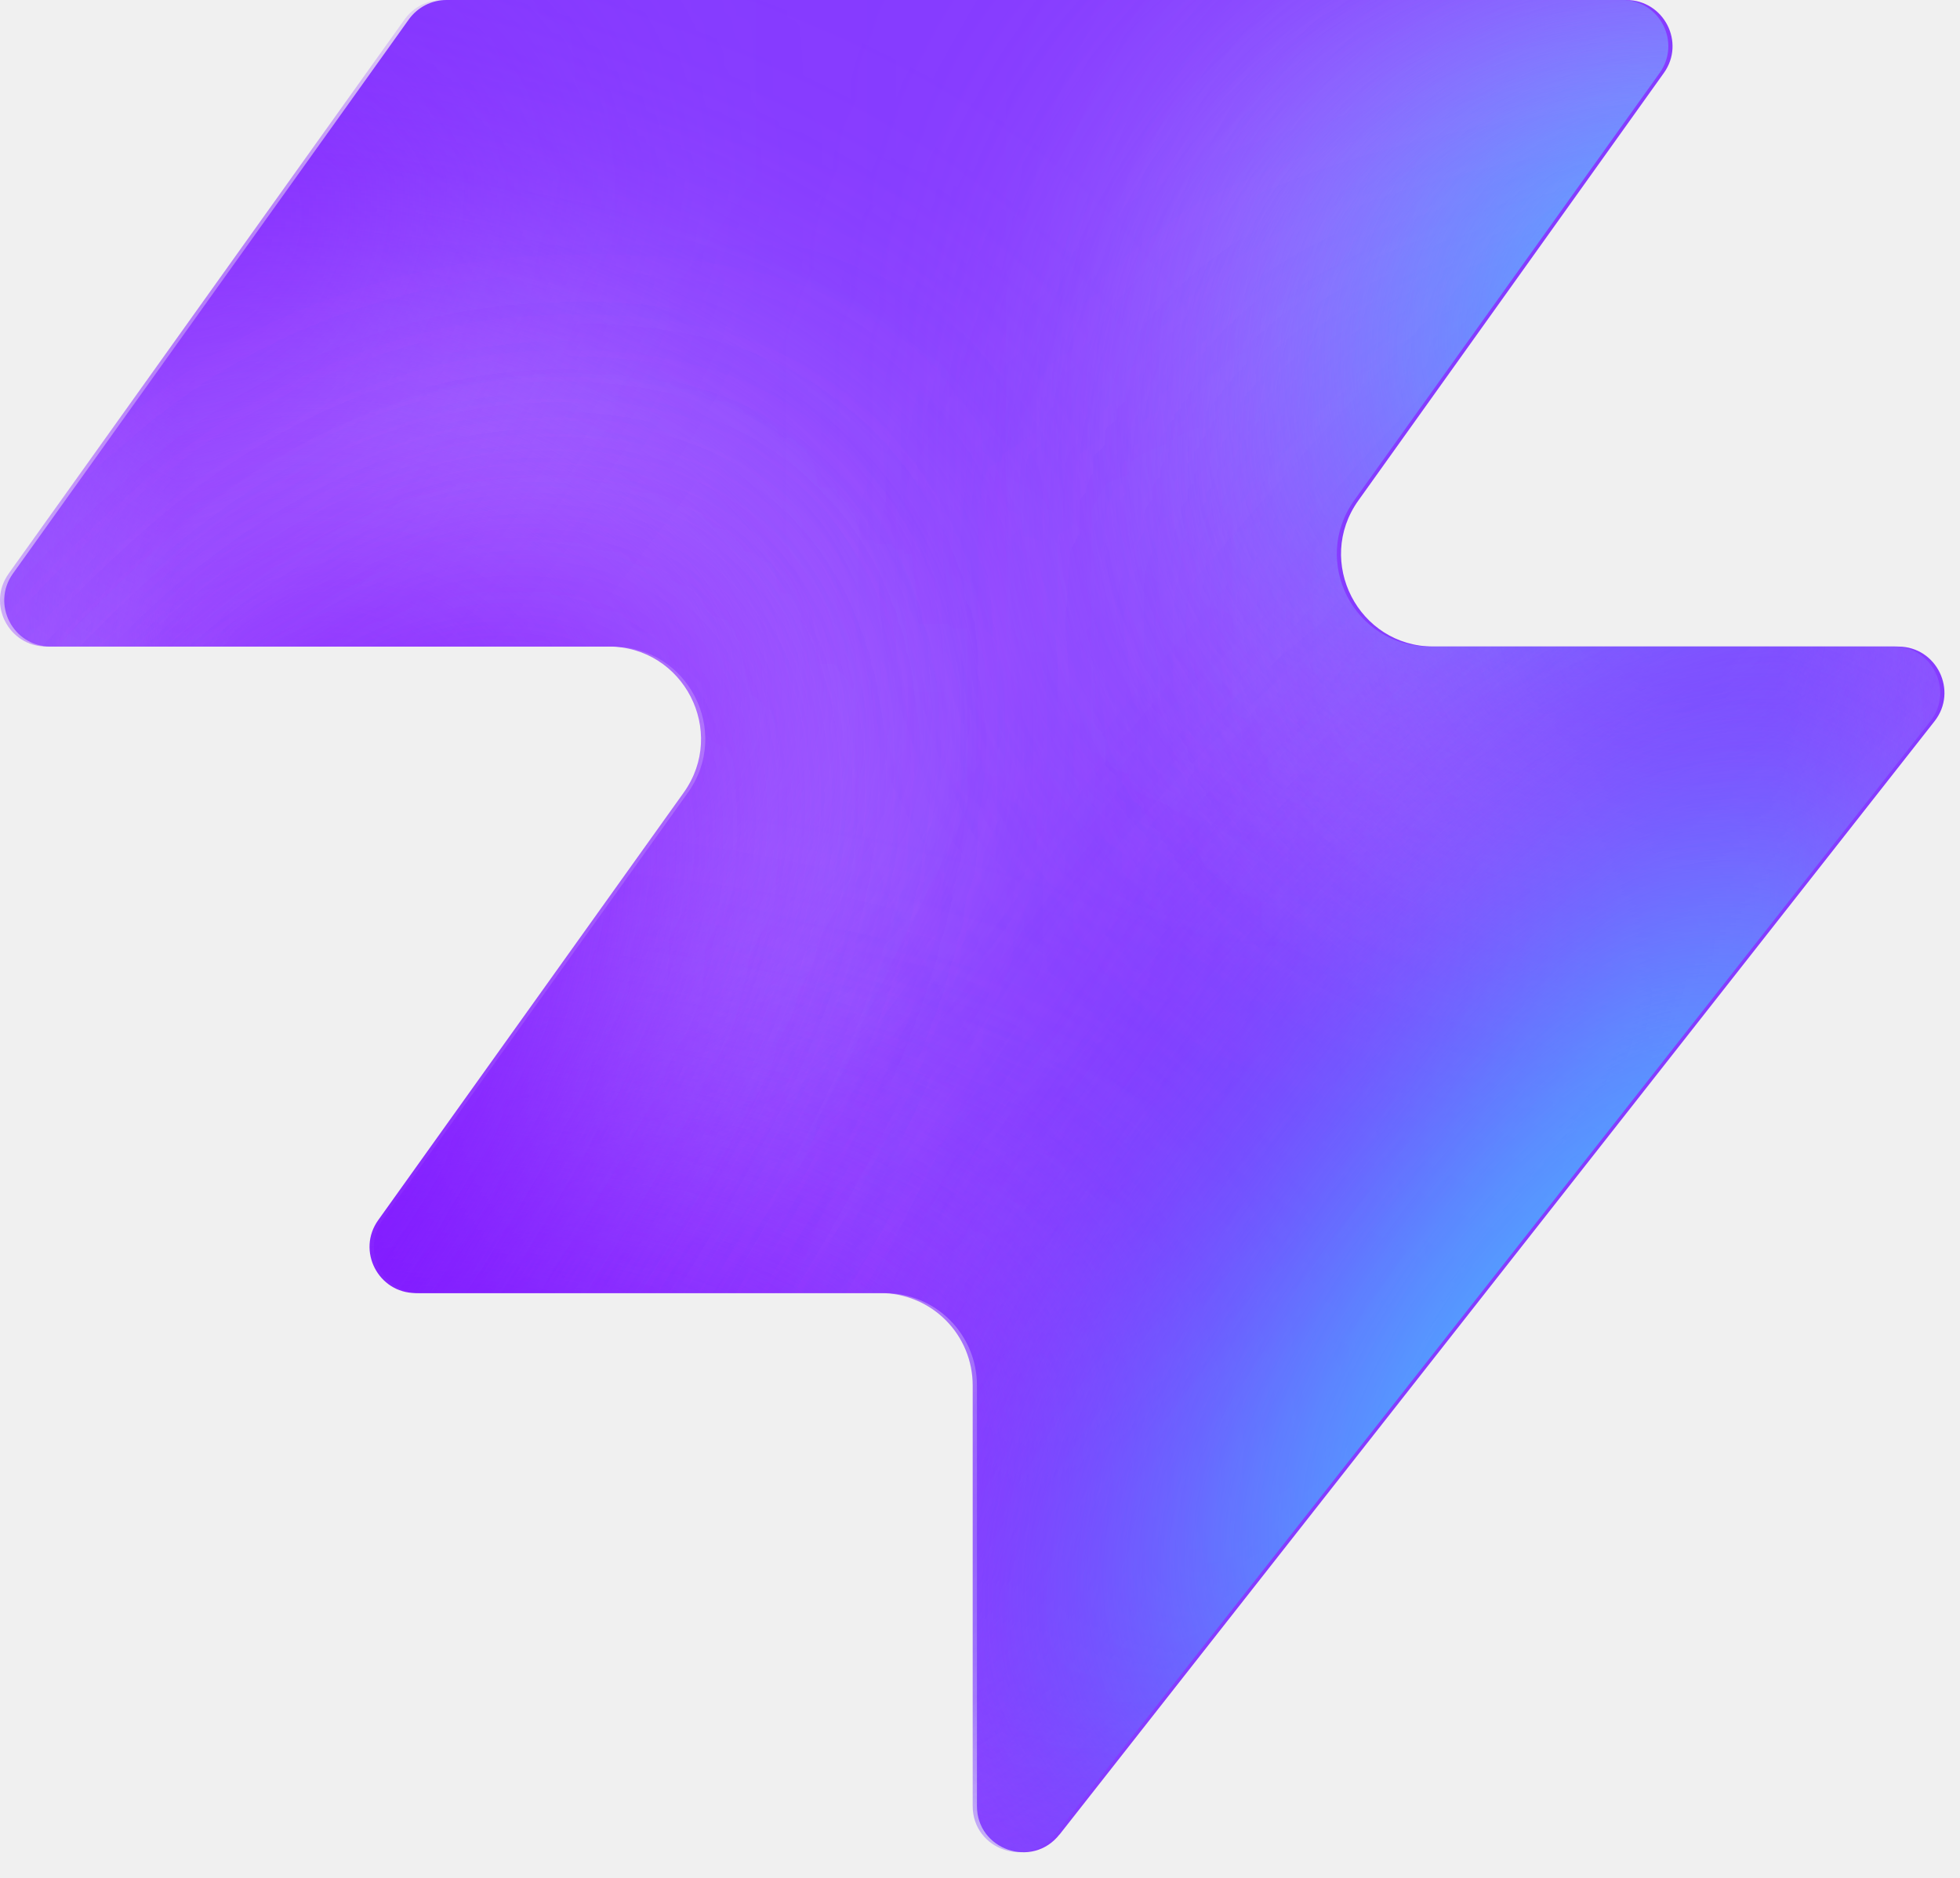
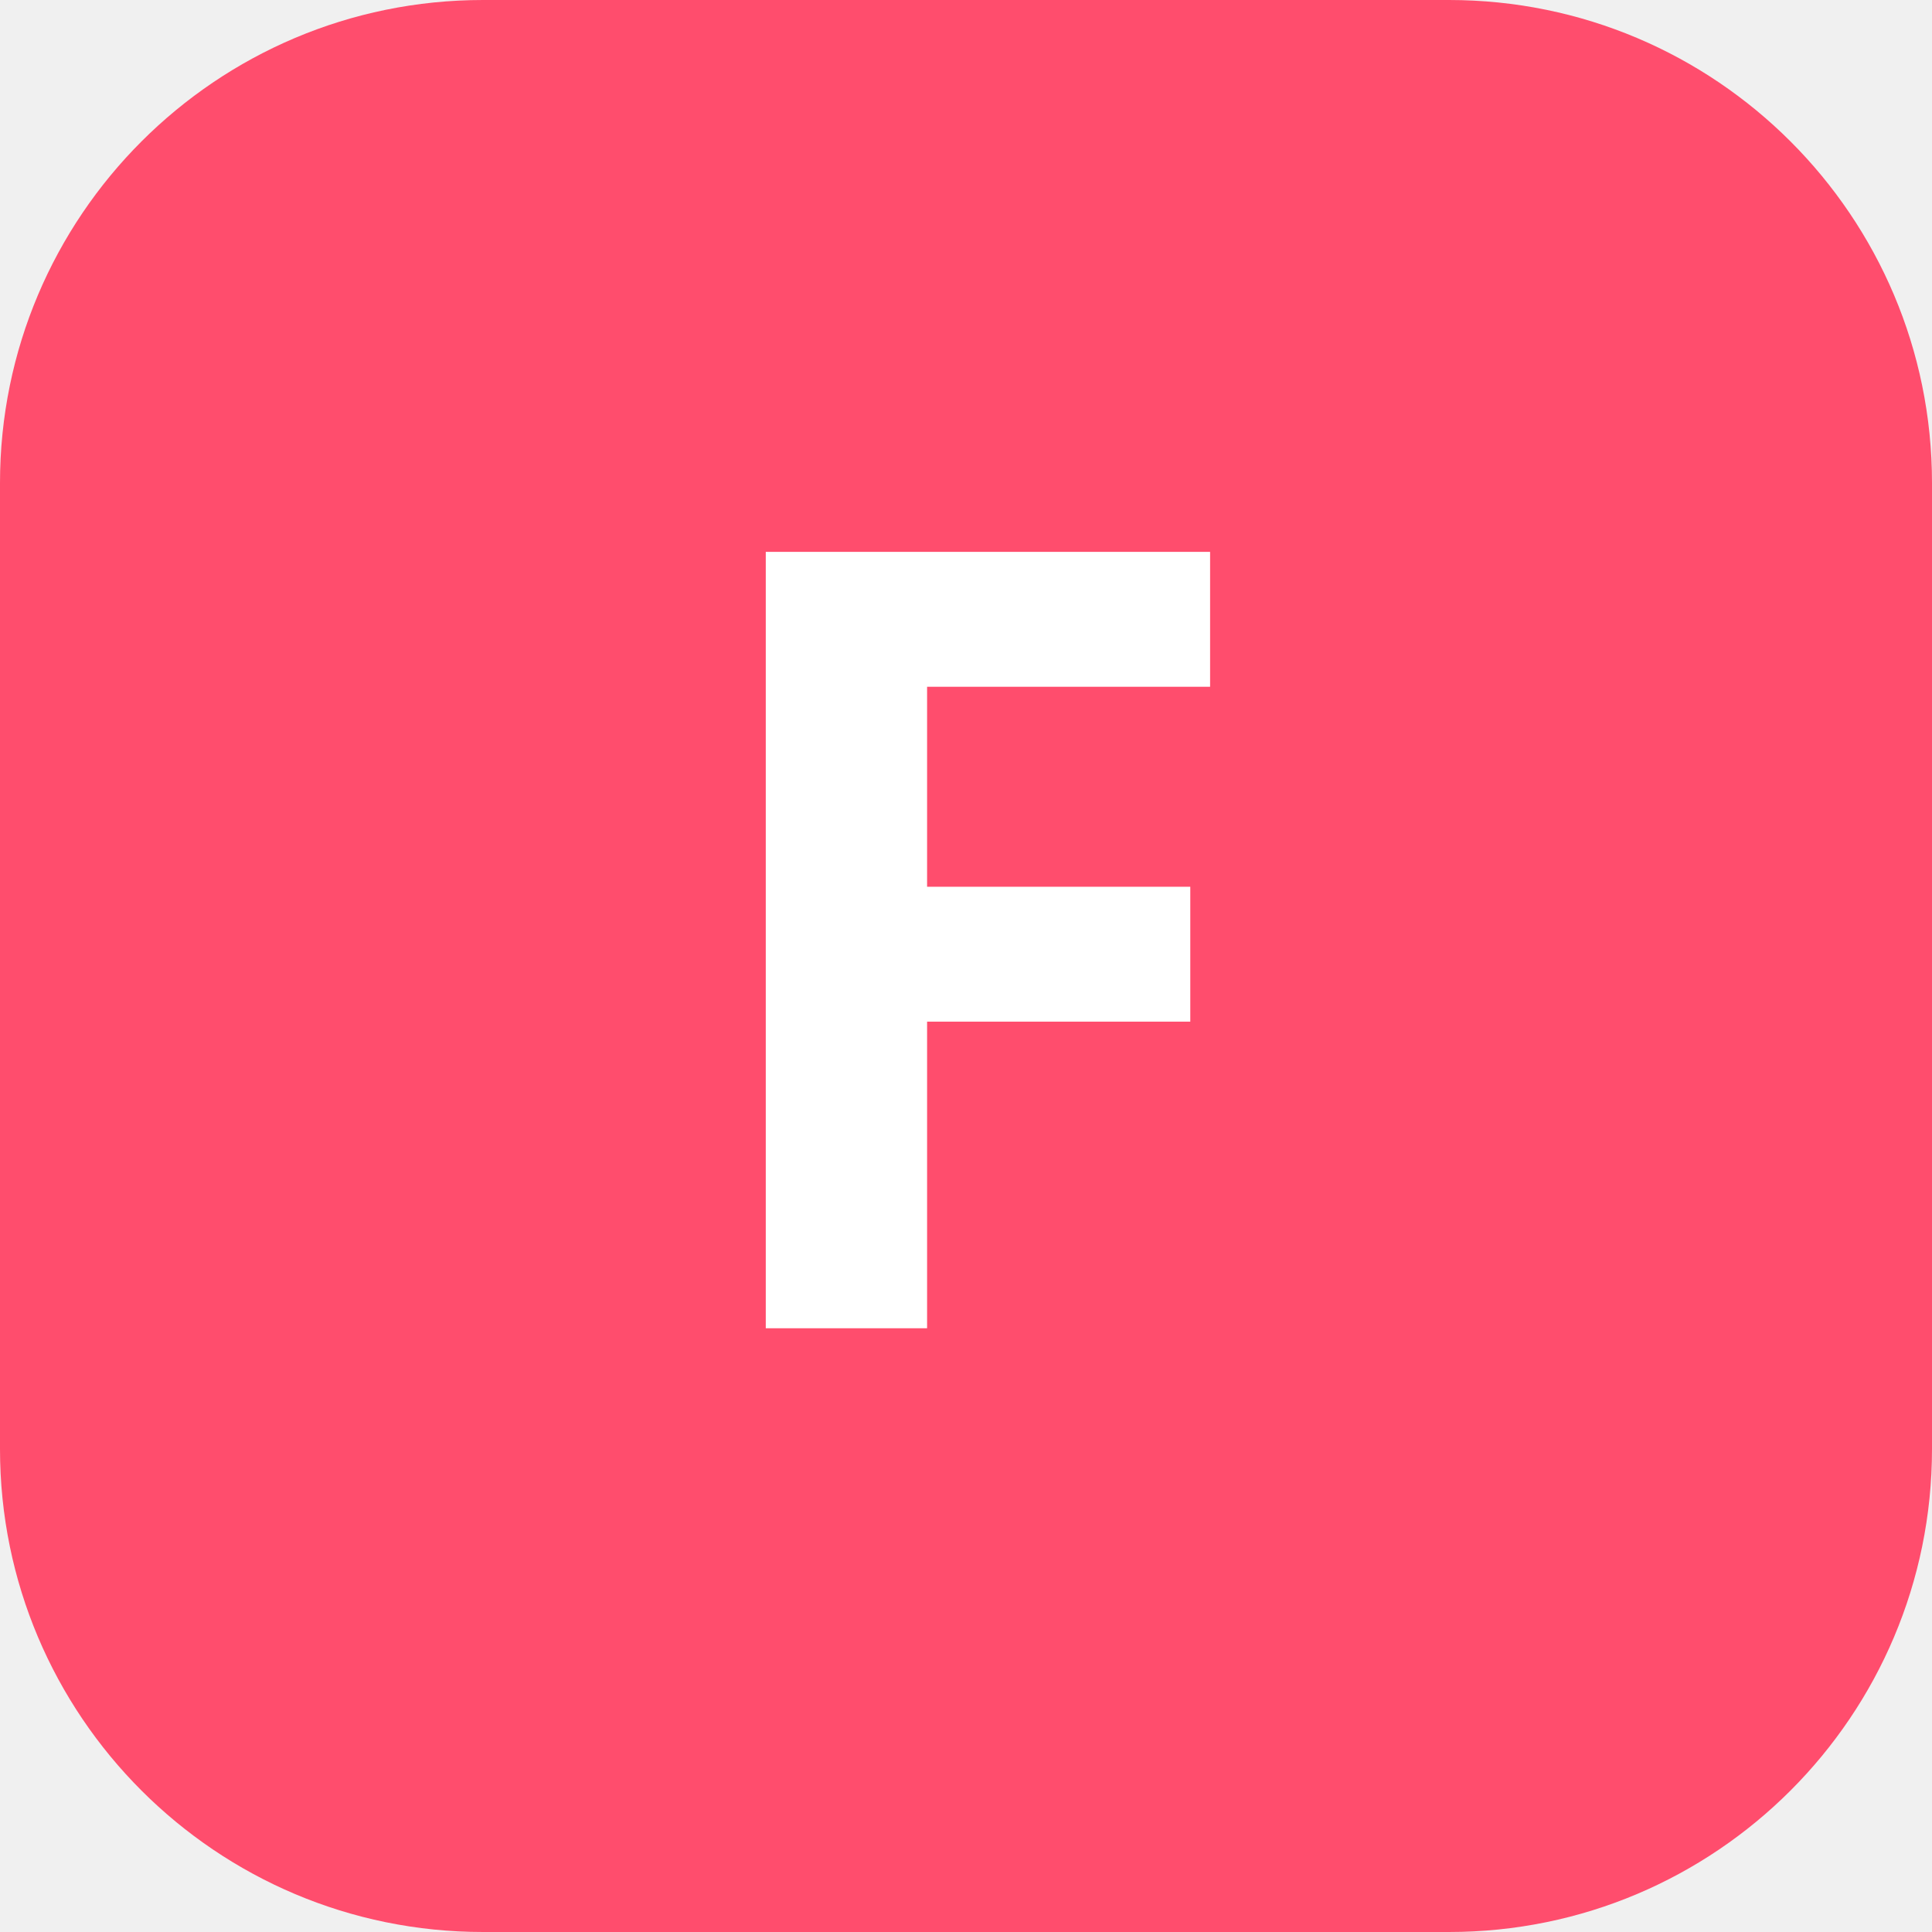
- <svg xmlns="http://www.w3.org/2000/svg" width="48" height="46" fill="none" viewBox="0 0 48 46">
-   <path fill="#863bff" d="M25.946 44.938c-.664.845-2.021.375-2.021-.698V33.937a2.26 2.26 0 0 0-2.262-2.262H10.287c-.92 0-1.456-1.04-.92-1.788l7.48-10.471c1.07-1.497 0-3.578-1.842-3.578H1.237c-.92 0-1.456-1.04-.92-1.788L10.013.474c.214-.297.556-.474.92-.474h28.894c.92 0 1.456 1.04.92 1.788l-7.48 10.471c-1.07 1.498 0 3.579 1.842 3.579h11.377c.943 0 1.473 1.088.89 1.83L25.947 44.94z" style="fill:#863bff;fill:color(display-p3 .525 .23 1);fill-opacity:1" />
-   <mask id="a" width="48" height="46" x="0" y="0" maskUnits="userSpaceOnUse" style="mask-type:alpha">
-     <path fill="#000" d="M25.842 44.938c-.664.844-2.021.375-2.021-.698V33.937a2.26 2.26 0 0 0-2.262-2.262H10.183c-.92 0-1.456-1.04-.92-1.788l7.48-10.471c1.07-1.498 0-3.579-1.842-3.579H1.133c-.92 0-1.456-1.04-.92-1.787L9.91.473c.214-.297.556-.474.92-.474h28.894c.92 0 1.456 1.04.92 1.788l-7.48 10.471c-1.07 1.498 0 3.578 1.842 3.578h11.377c.943 0 1.473 1.088.89 1.832L25.843 44.94z" style="fill:#000;fill-opacity:1" />
-   </mask>
-   <g mask="url(#a)">
-     <g filter="url(#b)">
-       <ellipse cx="5.508" cy="14.704" fill="#ede6ff" rx="5.508" ry="14.704" style="fill:#ede6ff;fill:color(display-p3 .927 .903 1);fill-opacity:1" transform="matrix(.00324 1 1 -.00324 -4.47 31.516)" />
-     </g>
-     <g filter="url(#c)">
-       <ellipse cx="10.399" cy="29.851" fill="#ede6ff" rx="10.399" ry="29.851" style="fill:#ede6ff;fill:color(display-p3 .927 .903 1);fill-opacity:1" transform="matrix(.00324 1 1 -.00324 -39.328 7.883)" />
-     </g>
-     <g filter="url(#d)">
-       <ellipse cx="5.508" cy="30.487" fill="#7e14ff" rx="5.508" ry="30.487" style="fill:#7e14ff;fill:color(display-p3 .492 .077 1);fill-opacity:1" transform="rotate(89.814 -25.913 -14.639)scale(1 -1)" />
-     </g>
-     <g filter="url(#e)">
-       <ellipse cx="5.508" cy="30.599" fill="#7e14ff" rx="5.508" ry="30.599" style="fill:#7e14ff;fill:color(display-p3 .492 .077 1);fill-opacity:1" transform="rotate(89.814 -32.644 -3.334)scale(1 -1)" />
-     </g>
-     <g filter="url(#f)">
-       <ellipse cx="5.508" cy="30.599" fill="#7e14ff" rx="5.508" ry="30.599" style="fill:#7e14ff;fill:color(display-p3 .492 .077 1);fill-opacity:1" transform="matrix(.00324 1 1 -.00324 -34.34 30.47)" />
-     </g>
-     <g filter="url(#g)">
-       <ellipse cx="14.072" cy="22.078" fill="#ede6ff" rx="14.072" ry="22.078" style="fill:#ede6ff;fill:color(display-p3 .927 .903 1);fill-opacity:1" transform="rotate(93.35 24.506 48.493)scale(-1 1)" />
-     </g>
-     <g filter="url(#h)">
-       <ellipse cx="3.47" cy="21.501" fill="#7e14ff" rx="3.47" ry="21.501" style="fill:#7e14ff;fill:color(display-p3 .492 .077 1);fill-opacity:1" transform="rotate(89.009 28.708 47.59)scale(-1 1)" />
-     </g>
-     <g filter="url(#i)">
-       <ellipse cx="3.47" cy="21.501" fill="#7e14ff" rx="3.47" ry="21.501" style="fill:#7e14ff;fill:color(display-p3 .492 .077 1);fill-opacity:1" transform="rotate(89.009 28.708 47.59)scale(-1 1)" />
-     </g>
-     <g filter="url(#j)">
-       <ellipse cx=".387" cy="8.972" fill="#7e14ff" rx="4.407" ry="29.108" style="fill:#7e14ff;fill:color(display-p3 .492 .077 1);fill-opacity:1" transform="rotate(39.51 .387 8.972)" />
-     </g>
-     <g filter="url(#k)">
-       <ellipse cx="47.523" cy="-6.092" fill="#7e14ff" rx="4.407" ry="29.108" style="fill:#7e14ff;fill:color(display-p3 .492 .077 1);fill-opacity:1" transform="rotate(37.892 47.523 -6.092)" />
-     </g>
-     <g filter="url(#l)">
-       <ellipse cx="41.412" cy="6.333" fill="#47bfff" rx="5.971" ry="9.665" style="fill:#47bfff;fill:color(display-p3 .28 .748 1);fill-opacity:1" transform="rotate(37.892 41.412 6.333)" />
-     </g>
-     <g filter="url(#m)">
-       <ellipse cx="-1.879" cy="38.332" fill="#7e14ff" rx="4.407" ry="29.108" style="fill:#7e14ff;fill:color(display-p3 .492 .077 1);fill-opacity:1" transform="rotate(37.892 -1.88 38.332)" />
-     </g>
-     <g filter="url(#n)">
-       <ellipse cx="-1.879" cy="38.332" fill="#7e14ff" rx="4.407" ry="29.108" style="fill:#7e14ff;fill:color(display-p3 .492 .077 1);fill-opacity:1" transform="rotate(37.892 -1.88 38.332)" />
-     </g>
-     <g filter="url(#o)">
-       <ellipse cx="35.651" cy="29.907" fill="#7e14ff" rx="4.407" ry="29.108" style="fill:#7e14ff;fill:color(display-p3 .492 .077 1);fill-opacity:1" transform="rotate(37.892 35.651 29.907)" />
-     </g>
-     <g filter="url(#p)">
-       <ellipse cx="38.418" cy="32.4" fill="#47bfff" rx="5.971" ry="15.297" style="fill:#47bfff;fill:color(display-p3 .28 .748 1);fill-opacity:1" transform="rotate(37.892 38.418 32.4)" />
-     </g>
-   </g>
-   <defs>
-     <filter id="b" width="60.045" height="41.654" x="-19.77" y="16.149" color-interpolation-filters="sRGB" filterUnits="userSpaceOnUse">
-       <feFlood flood-opacity="0" result="BackgroundImageFix" />
-       <feBlend in="SourceGraphic" in2="BackgroundImageFix" result="shape" />
-       <feGaussianBlur result="effect1_foregroundBlur_2002_17158" stdDeviation="7.659" />
-     </filter>
-     <filter id="c" width="90.34" height="51.437" x="-54.613" y="-7.533" color-interpolation-filters="sRGB" filterUnits="userSpaceOnUse">
-       <feFlood flood-opacity="0" result="BackgroundImageFix" />
-       <feBlend in="SourceGraphic" in2="BackgroundImageFix" result="shape" />
-       <feGaussianBlur result="effect1_foregroundBlur_2002_17158" stdDeviation="7.659" />
-     </filter>
-     <filter id="d" width="79.355" height="29.4" x="-49.64" y="2.03" color-interpolation-filters="sRGB" filterUnits="userSpaceOnUse">
-       <feFlood flood-opacity="0" result="BackgroundImageFix" />
-       <feBlend in="SourceGraphic" in2="BackgroundImageFix" result="shape" />
-       <feGaussianBlur result="effect1_foregroundBlur_2002_17158" stdDeviation="4.596" />
-     </filter>
-     <filter id="e" width="79.579" height="29.4" x="-45.045" y="20.029" color-interpolation-filters="sRGB" filterUnits="userSpaceOnUse">
-       <feFlood flood-opacity="0" result="BackgroundImageFix" />
-       <feBlend in="SourceGraphic" in2="BackgroundImageFix" result="shape" />
-       <feGaussianBlur result="effect1_foregroundBlur_2002_17158" stdDeviation="4.596" />
-     </filter>
-     <filter id="f" width="79.579" height="29.4" x="-43.513" y="21.178" color-interpolation-filters="sRGB" filterUnits="userSpaceOnUse">
-       <feFlood flood-opacity="0" result="BackgroundImageFix" />
-       <feBlend in="SourceGraphic" in2="BackgroundImageFix" result="shape" />
-       <feGaussianBlur result="effect1_foregroundBlur_2002_17158" stdDeviation="4.596" />
-     </filter>
-     <filter id="g" width="74.749" height="58.852" x="15.756" y="-17.901" color-interpolation-filters="sRGB" filterUnits="userSpaceOnUse">
-       <feFlood flood-opacity="0" result="BackgroundImageFix" />
-       <feBlend in="SourceGraphic" in2="BackgroundImageFix" result="shape" />
-       <feGaussianBlur result="effect1_foregroundBlur_2002_17158" stdDeviation="7.659" />
-     </filter>
-     <filter id="h" width="61.377" height="25.362" x="23.548" y="2.284" color-interpolation-filters="sRGB" filterUnits="userSpaceOnUse">
-       <feFlood flood-opacity="0" result="BackgroundImageFix" />
-       <feBlend in="SourceGraphic" in2="BackgroundImageFix" result="shape" />
-       <feGaussianBlur result="effect1_foregroundBlur_2002_17158" stdDeviation="4.596" />
-     </filter>
-     <filter id="i" width="61.377" height="25.362" x="23.548" y="2.284" color-interpolation-filters="sRGB" filterUnits="userSpaceOnUse">
-       <feFlood flood-opacity="0" result="BackgroundImageFix" />
-       <feBlend in="SourceGraphic" in2="BackgroundImageFix" result="shape" />
-       <feGaussianBlur result="effect1_foregroundBlur_2002_17158" stdDeviation="4.596" />
-     </filter>
-     <filter id="j" width="56.045" height="63.649" x="-27.636" y="-22.853" color-interpolation-filters="sRGB" filterUnits="userSpaceOnUse">
-       <feFlood flood-opacity="0" result="BackgroundImageFix" />
-       <feBlend in="SourceGraphic" in2="BackgroundImageFix" result="shape" />
-       <feGaussianBlur result="effect1_foregroundBlur_2002_17158" stdDeviation="4.596" />
-     </filter>
-     <filter id="k" width="54.814" height="64.646" x="20.116" y="-38.415" color-interpolation-filters="sRGB" filterUnits="userSpaceOnUse">
-       <feFlood flood-opacity="0" result="BackgroundImageFix" />
-       <feBlend in="SourceGraphic" in2="BackgroundImageFix" result="shape" />
-       <feGaussianBlur result="effect1_foregroundBlur_2002_17158" stdDeviation="4.596" />
-     </filter>
-     <filter id="l" width="33.541" height="35.313" x="24.641" y="-11.323" color-interpolation-filters="sRGB" filterUnits="userSpaceOnUse">
-       <feFlood flood-opacity="0" result="BackgroundImageFix" />
-       <feBlend in="SourceGraphic" in2="BackgroundImageFix" result="shape" />
-       <feGaussianBlur result="effect1_foregroundBlur_2002_17158" stdDeviation="4.596" />
-     </filter>
-     <filter id="m" width="54.814" height="64.646" x="-29.286" y="6.009" color-interpolation-filters="sRGB" filterUnits="userSpaceOnUse">
-       <feFlood flood-opacity="0" result="BackgroundImageFix" />
-       <feBlend in="SourceGraphic" in2="BackgroundImageFix" result="shape" />
-       <feGaussianBlur result="effect1_foregroundBlur_2002_17158" stdDeviation="4.596" />
-     </filter>
-     <filter id="n" width="54.814" height="64.646" x="-29.286" y="6.009" color-interpolation-filters="sRGB" filterUnits="userSpaceOnUse">
-       <feFlood flood-opacity="0" result="BackgroundImageFix" />
-       <feBlend in="SourceGraphic" in2="BackgroundImageFix" result="shape" />
-       <feGaussianBlur result="effect1_foregroundBlur_2002_17158" stdDeviation="4.596" />
-     </filter>
-     <filter id="o" width="54.814" height="64.646" x="8.244" y="-2.416" color-interpolation-filters="sRGB" filterUnits="userSpaceOnUse">
-       <feFlood flood-opacity="0" result="BackgroundImageFix" />
-       <feBlend in="SourceGraphic" in2="BackgroundImageFix" result="shape" />
-       <feGaussianBlur result="effect1_foregroundBlur_2002_17158" stdDeviation="4.596" />
-     </filter>
-     <filter id="p" width="39.409" height="43.623" x="18.713" y="10.588" color-interpolation-filters="sRGB" filterUnits="userSpaceOnUse">
-       <feFlood flood-opacity="0" result="BackgroundImageFix" />
-       <feBlend in="SourceGraphic" in2="BackgroundImageFix" result="shape" />
-       <feGaussianBlur result="effect1_foregroundBlur_2002_17158" stdDeviation="4.596" />
-     </filter>
-   </defs>
+ <svg xmlns="http://www.w3.org/2000/svg" viewBox="0 0 32 32">
+   <rect width="32" height="32" rx="8" fill="#ff4d6d" />
+   <text x="16" y="22" font-family="Arial Black,sans-serif" font-size="18" font-weight="900" text-anchor="middle" fill="#fff">F</text>
</svg>
